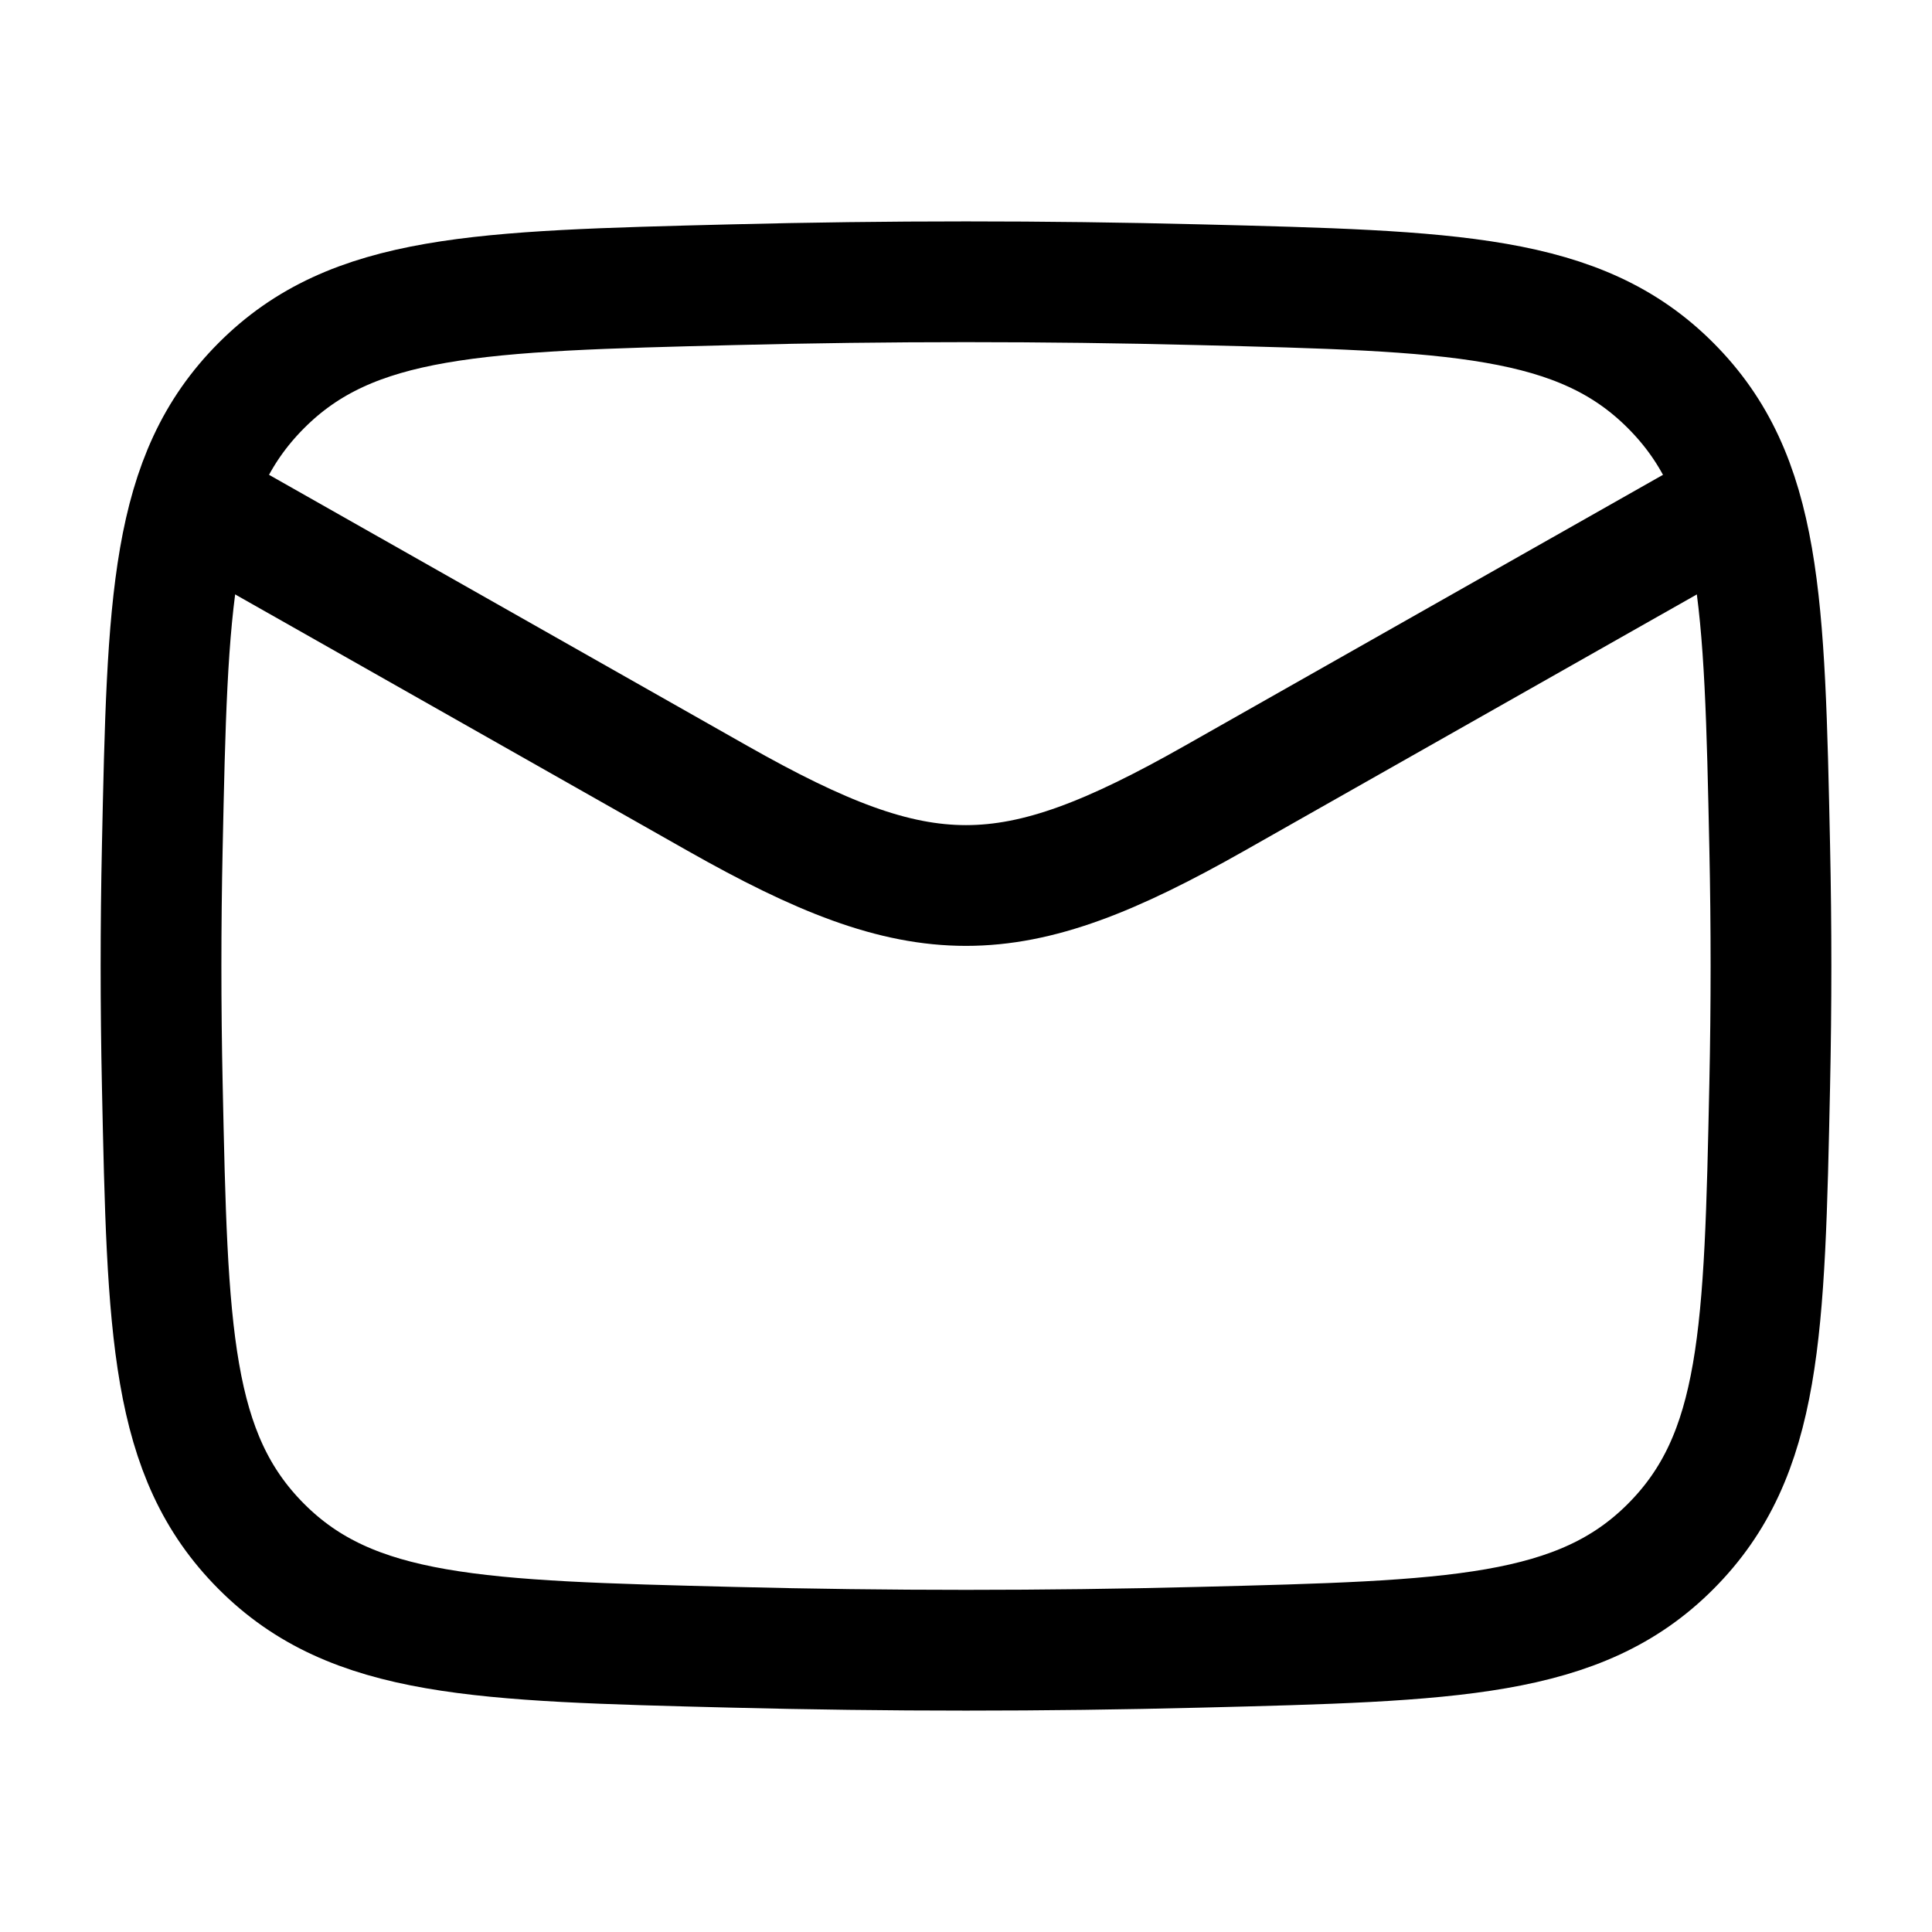
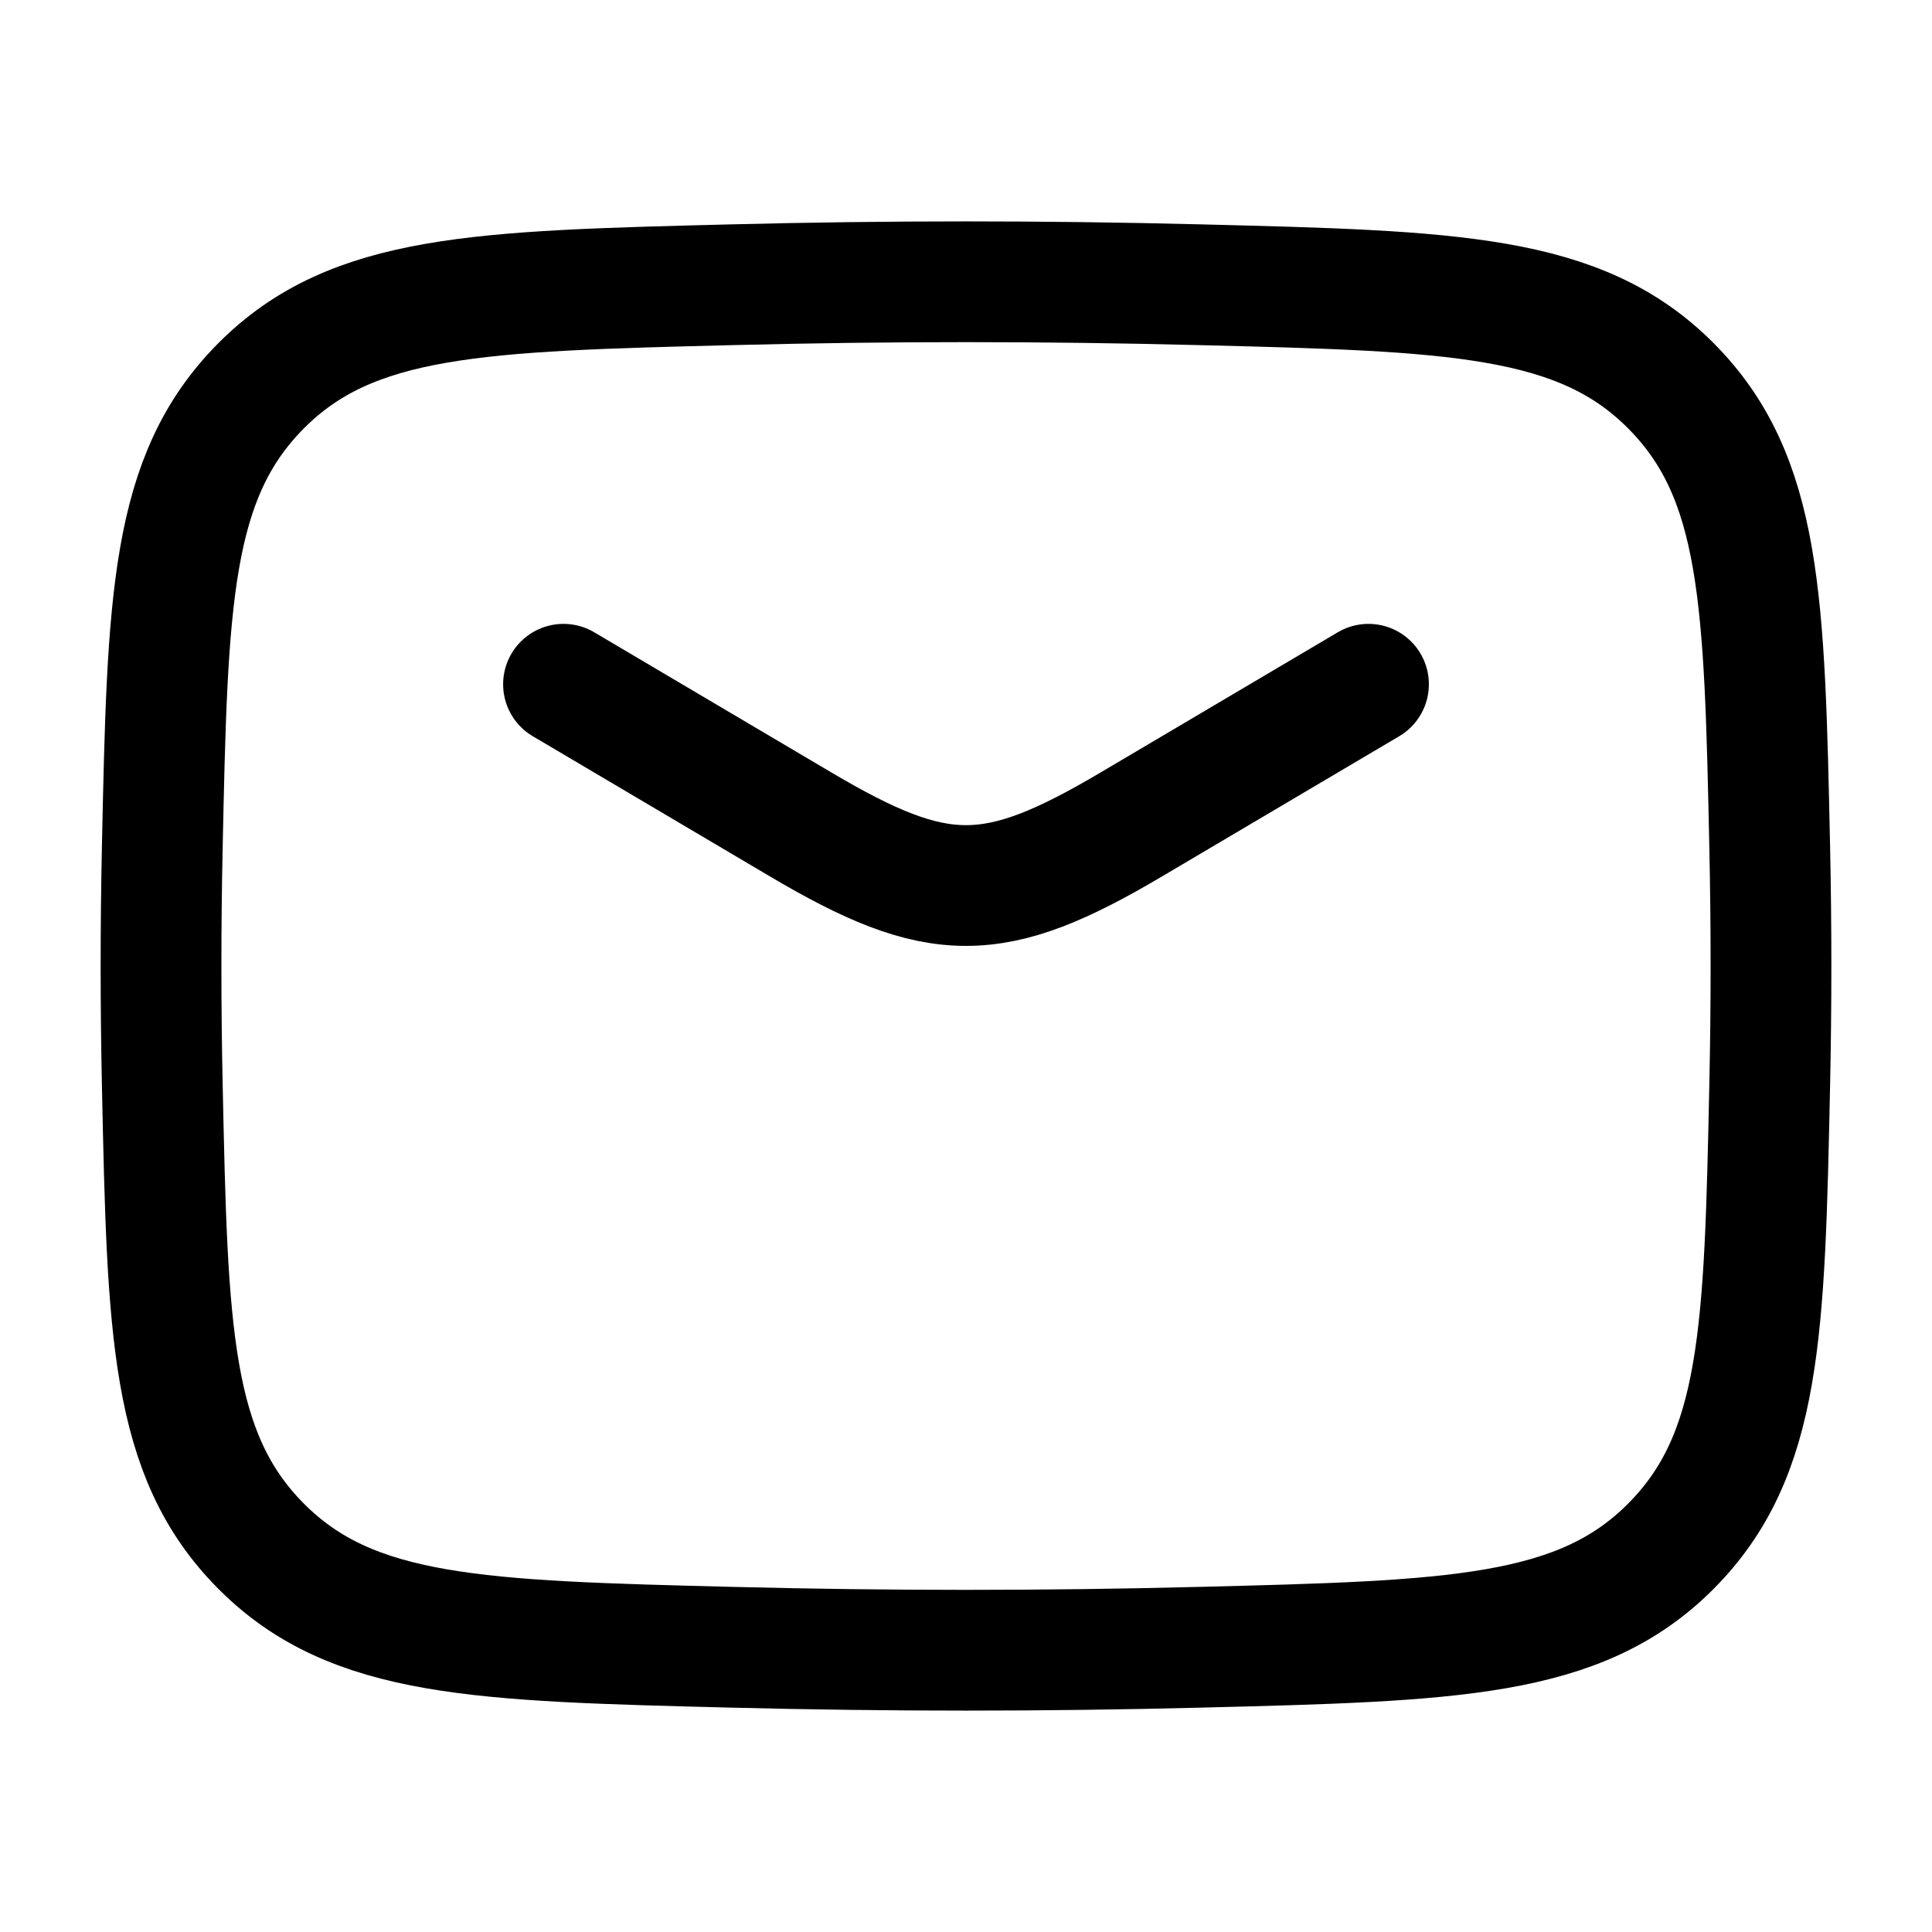
<svg xmlns="http://www.w3.org/2000/svg" viewBox="0 0 24 24" width="24" height="24" color="#000000" fill="none">
-   <path d="M2 6L8.913 9.917C11.462 11.361 12.538 11.361 15.087 9.917L22 6" stroke="currentColor" stroke-width="1.5" stroke-linejoin="round" />
+   <path d="M7 8.5L9.942 10.239C11.657 11.254 12.343 11.254 14.058 10.239L17 8.5" stroke="currentColor" stroke-width="1.5" stroke-linecap="round" stroke-linejoin="round" />
  <path d="M2.016 13.476C2.081 16.541 2.114 18.074 3.245 19.209C4.376 20.345 5.95 20.384 9.099 20.463C11.039 20.512 12.961 20.512 14.901 20.463C18.05 20.384 19.624 20.345 20.755 19.209C21.886 18.074 21.919 16.541 21.984 13.476C22.005 12.49 22.005 11.51 21.984 10.524C21.919 7.459 21.886 5.926 20.755 4.791C19.624 3.655 18.05 3.616 14.901 3.537C12.961 3.488 11.039 3.488 9.099 3.537C5.95 3.616 4.376 3.655 3.245 4.791C2.114 5.926 2.081 7.459 2.016 10.524C1.995 11.51 1.995 12.49 2.016 13.476Z" stroke="currentColor" stroke-width="1.5" stroke-linejoin="round" />
</svg>
